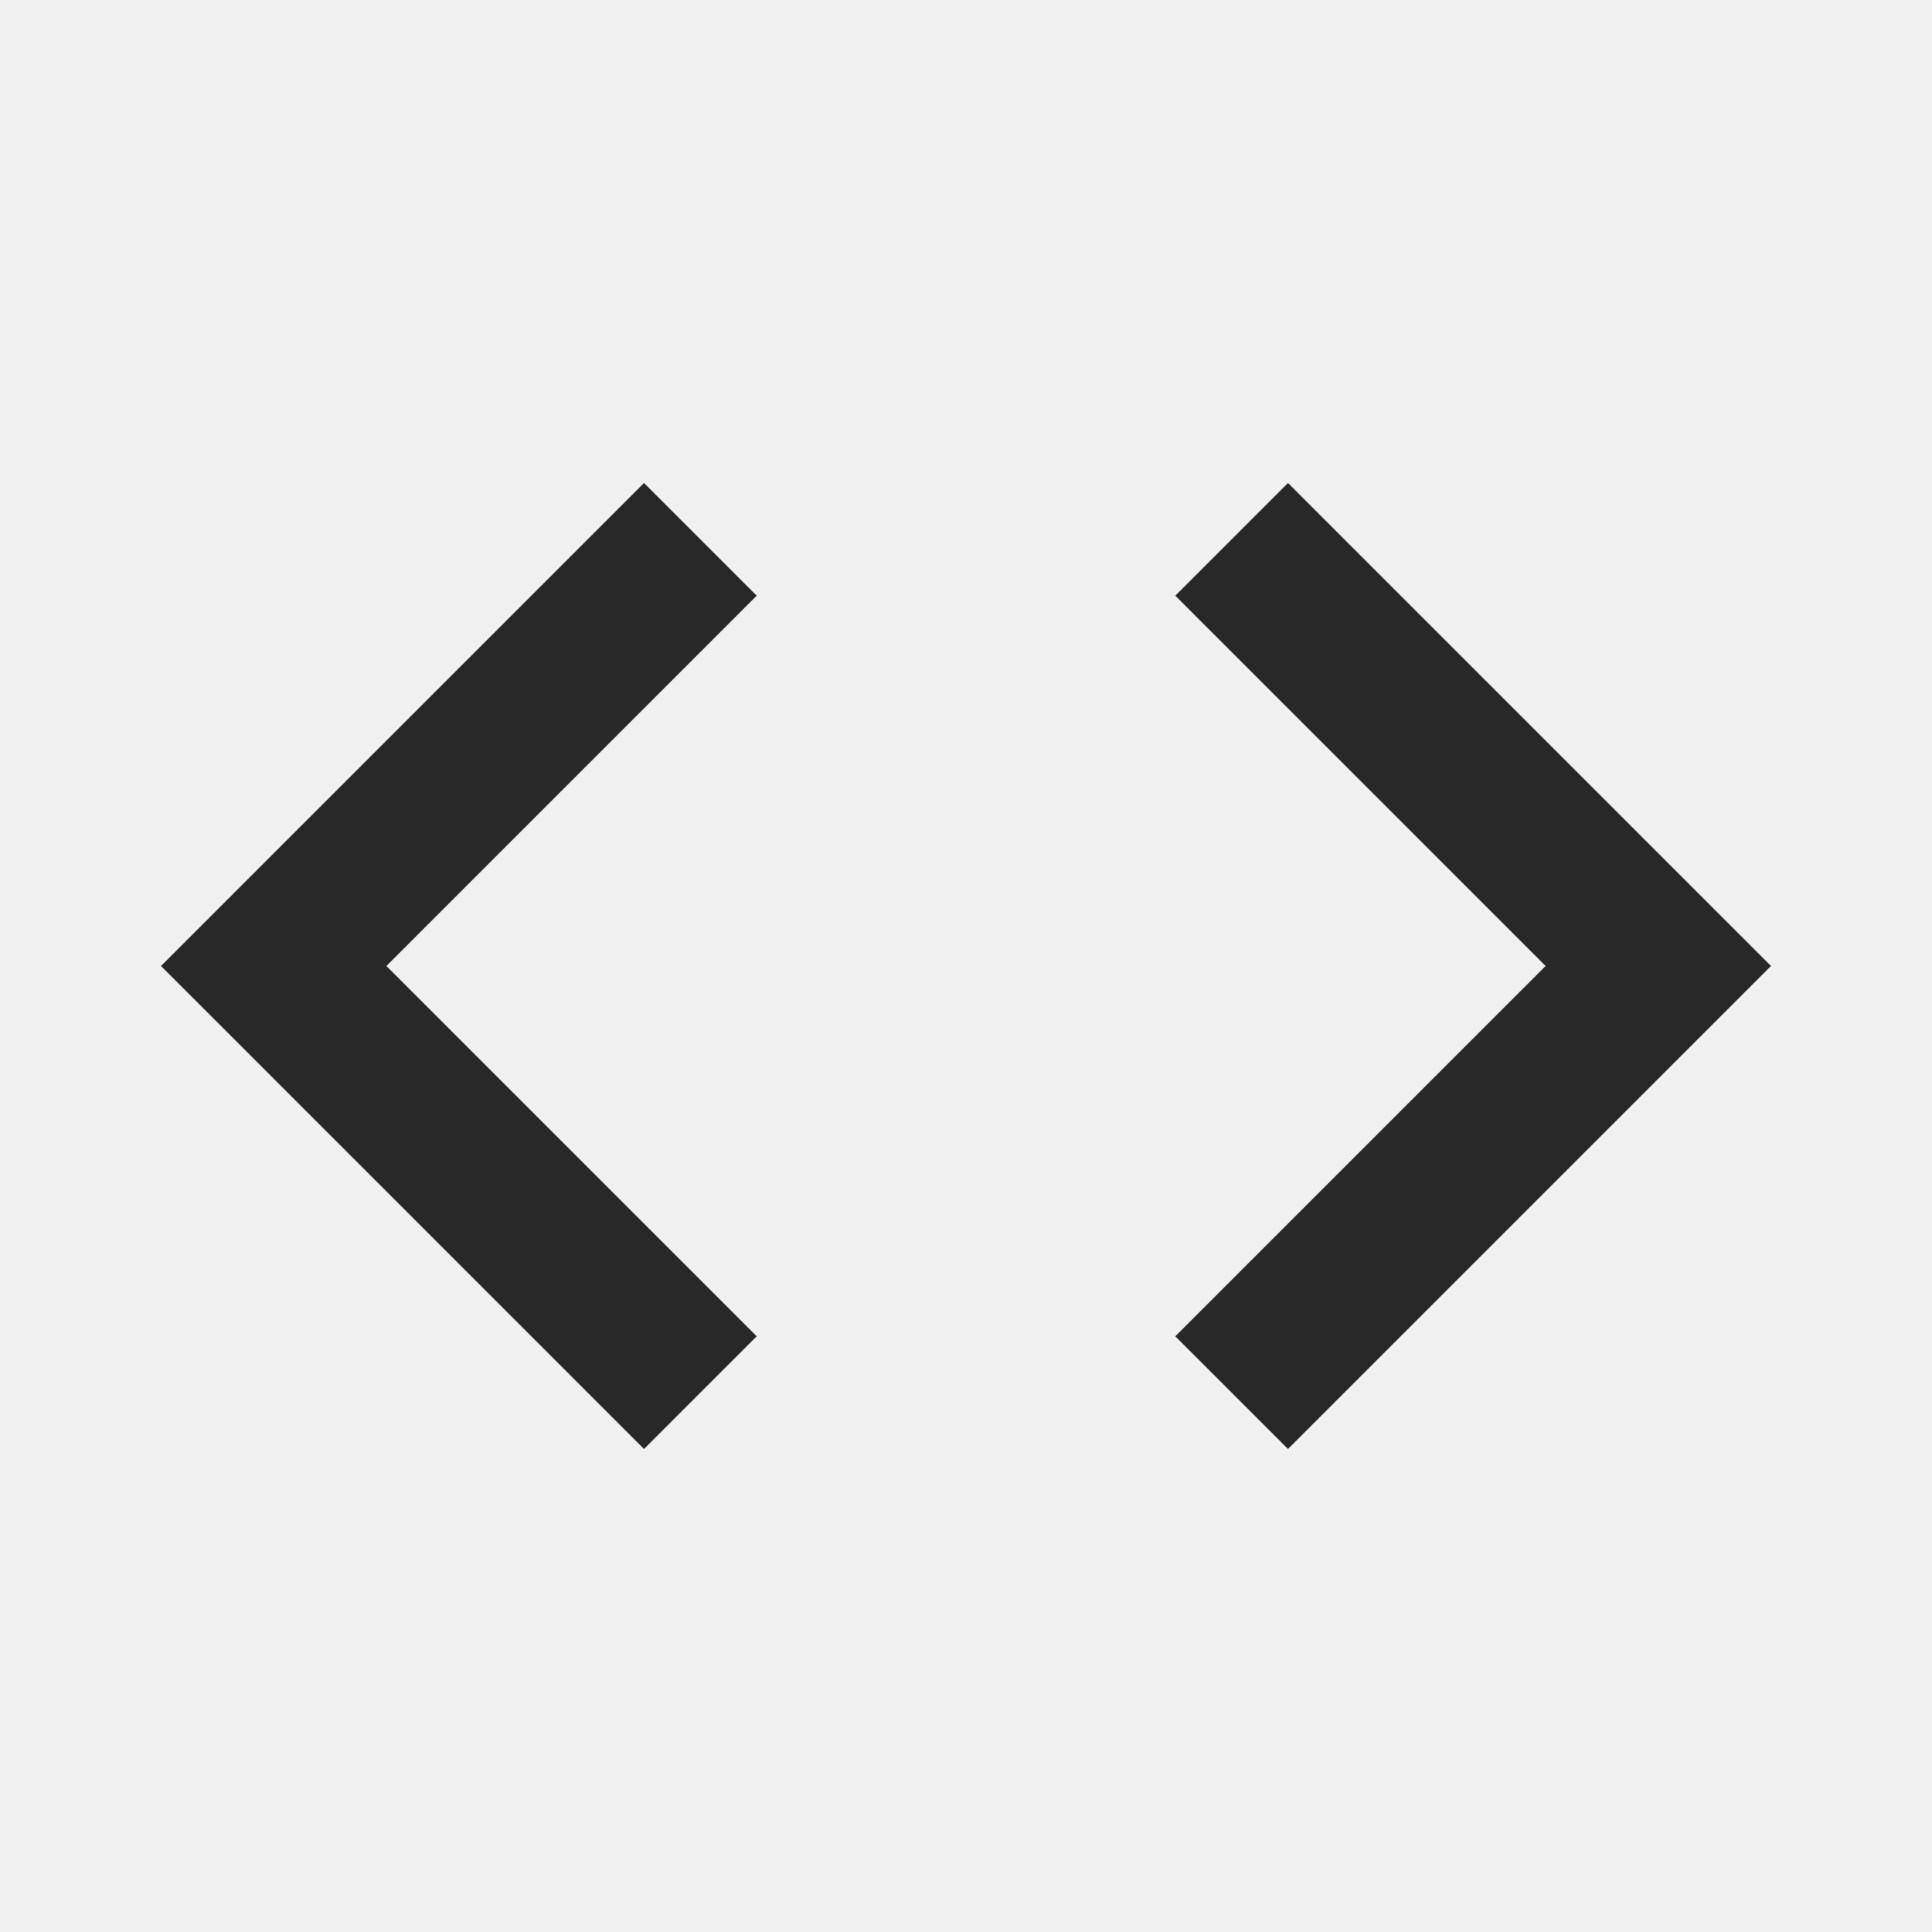
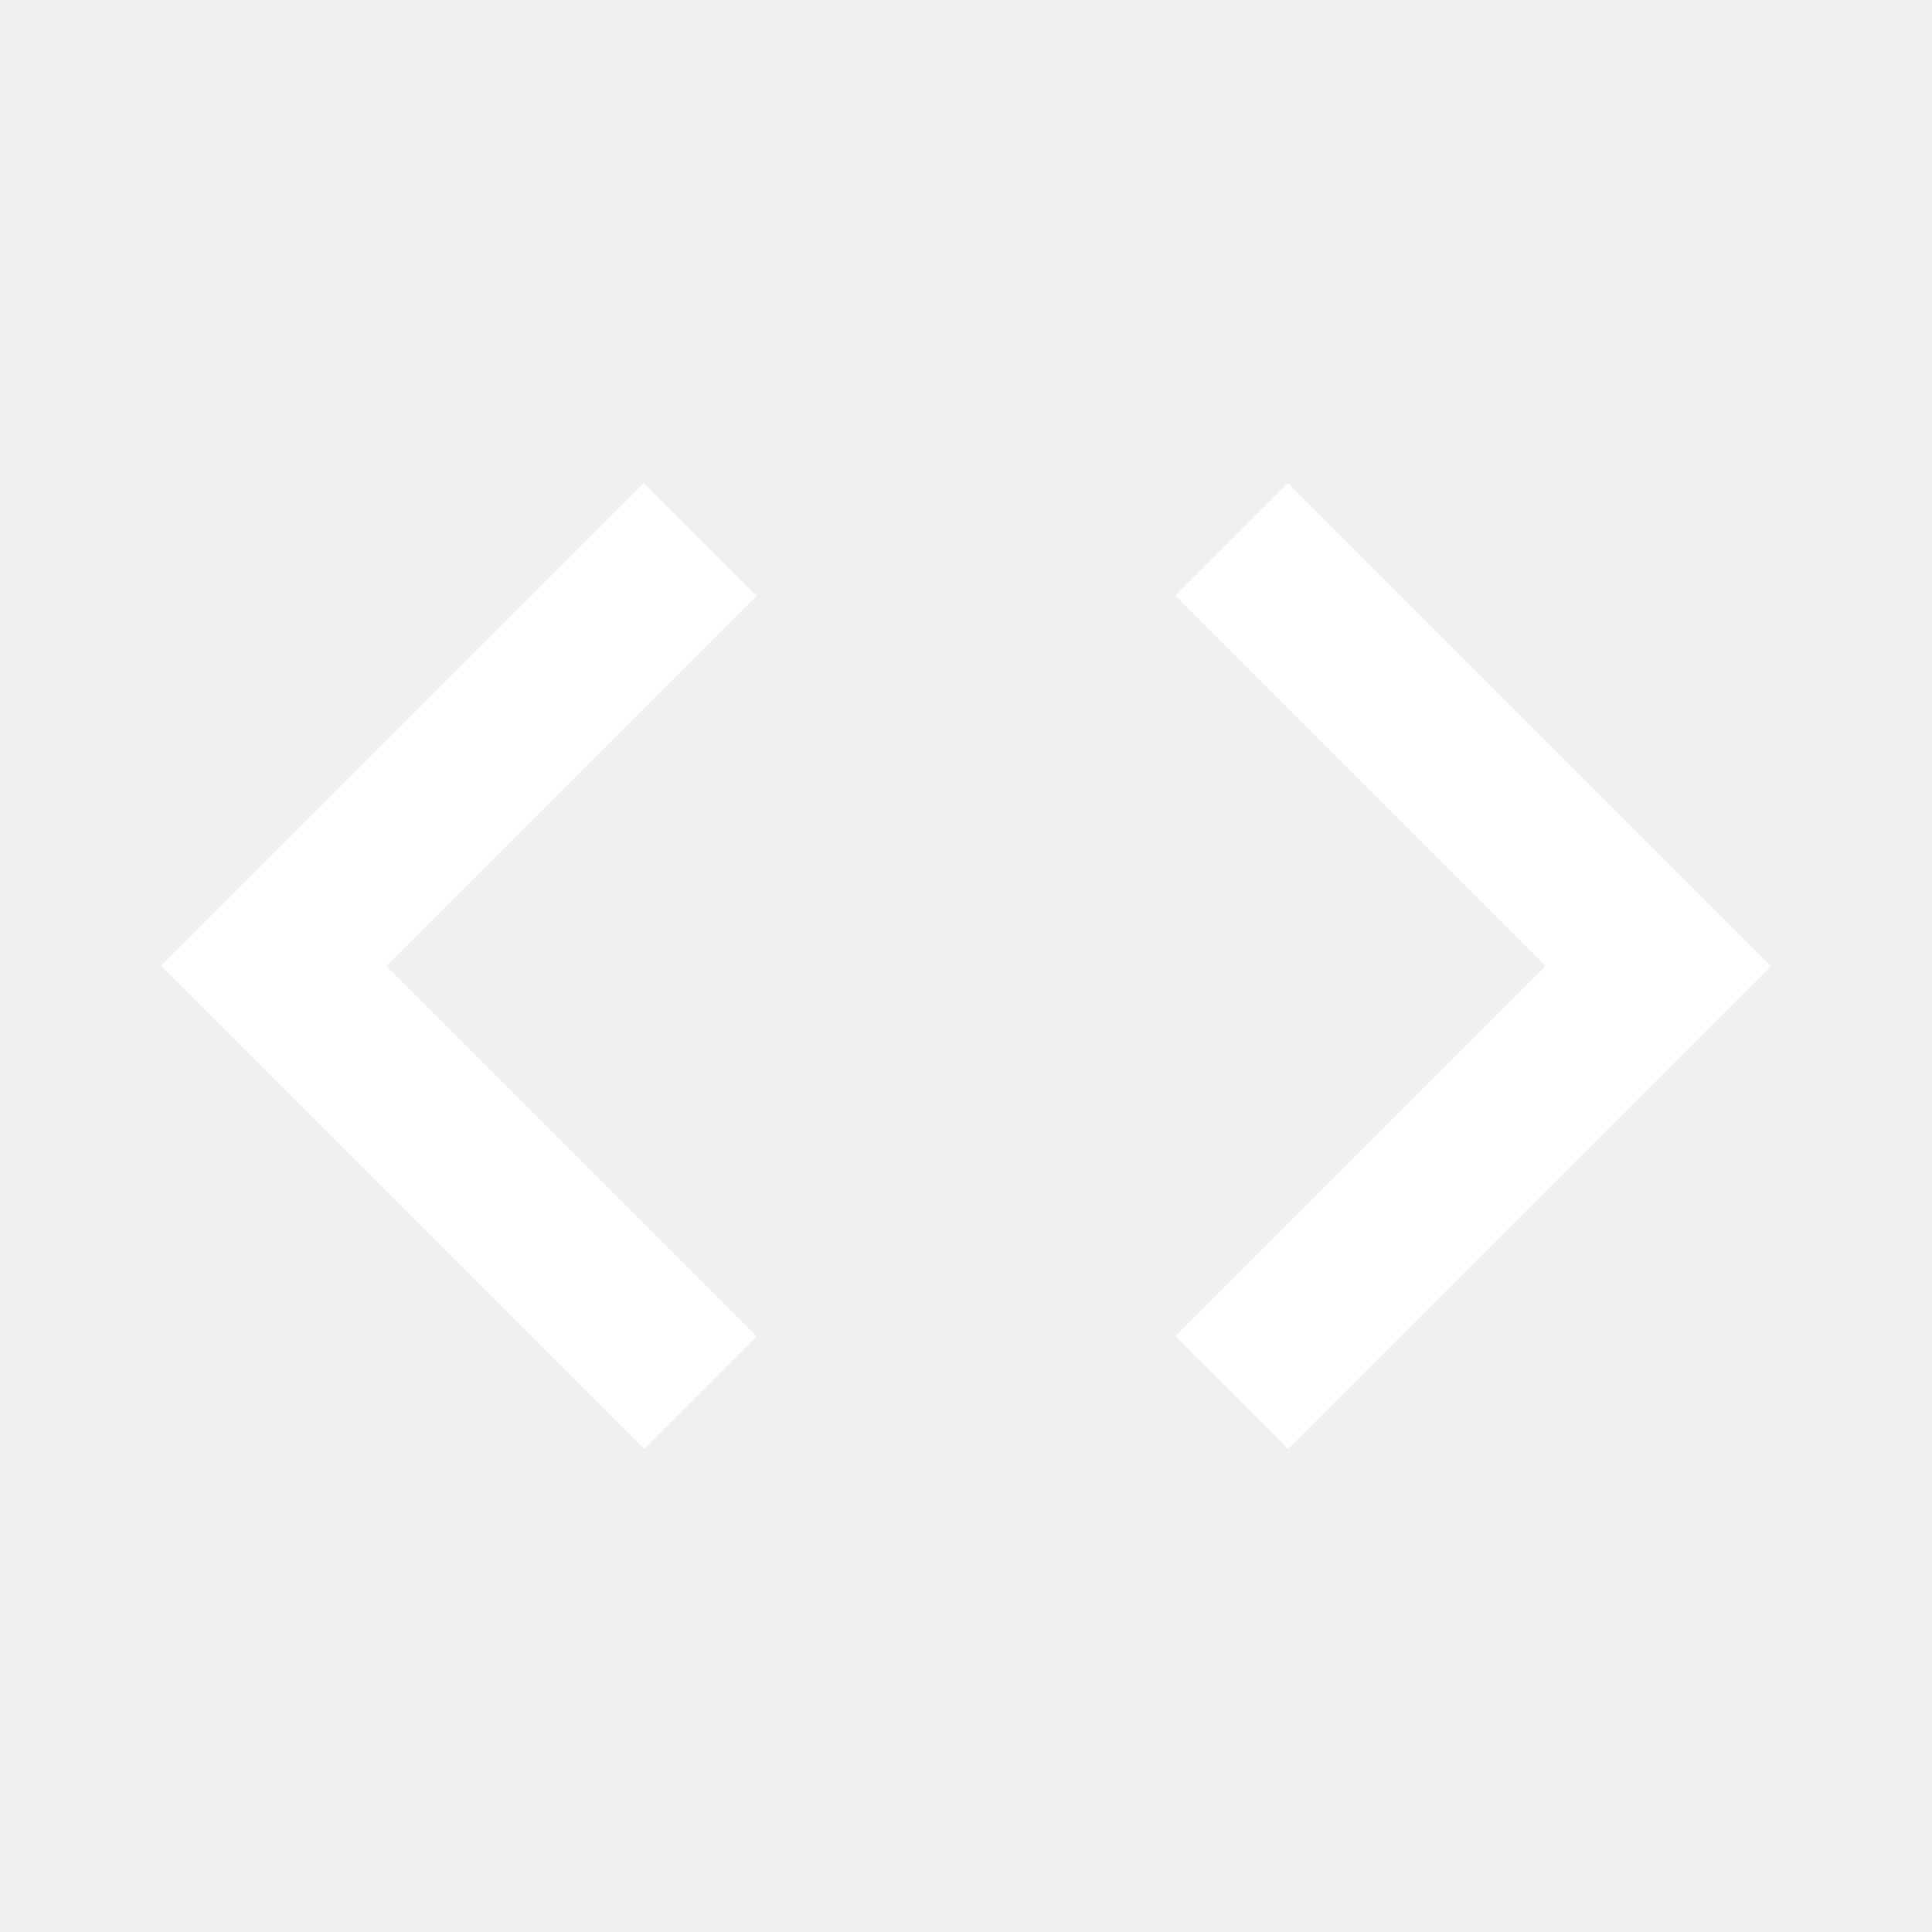
<svg xmlns="http://www.w3.org/2000/svg" width="24" height="24" viewBox="0 0 24 24" fill="none">
-   <path d="M14.6 16.6L19.2 12L14.6 7.4L16 6L22 12L16 18L14.6 16.6ZM9.4 16.6L4.8 12L9.4 7.4L8 6L2 12L8 18L9.4 16.6Z" fill="#282828" />
+   <path d="M14.6 16.6L19.2 12L14.6 7.4L16 6L22 12L16 18L14.6 16.6ZM9.4 16.6L4.8 12L9.4 7.4L8 6L2 12L8 18L9.4 16.6Z" fill="white" />
</svg>
